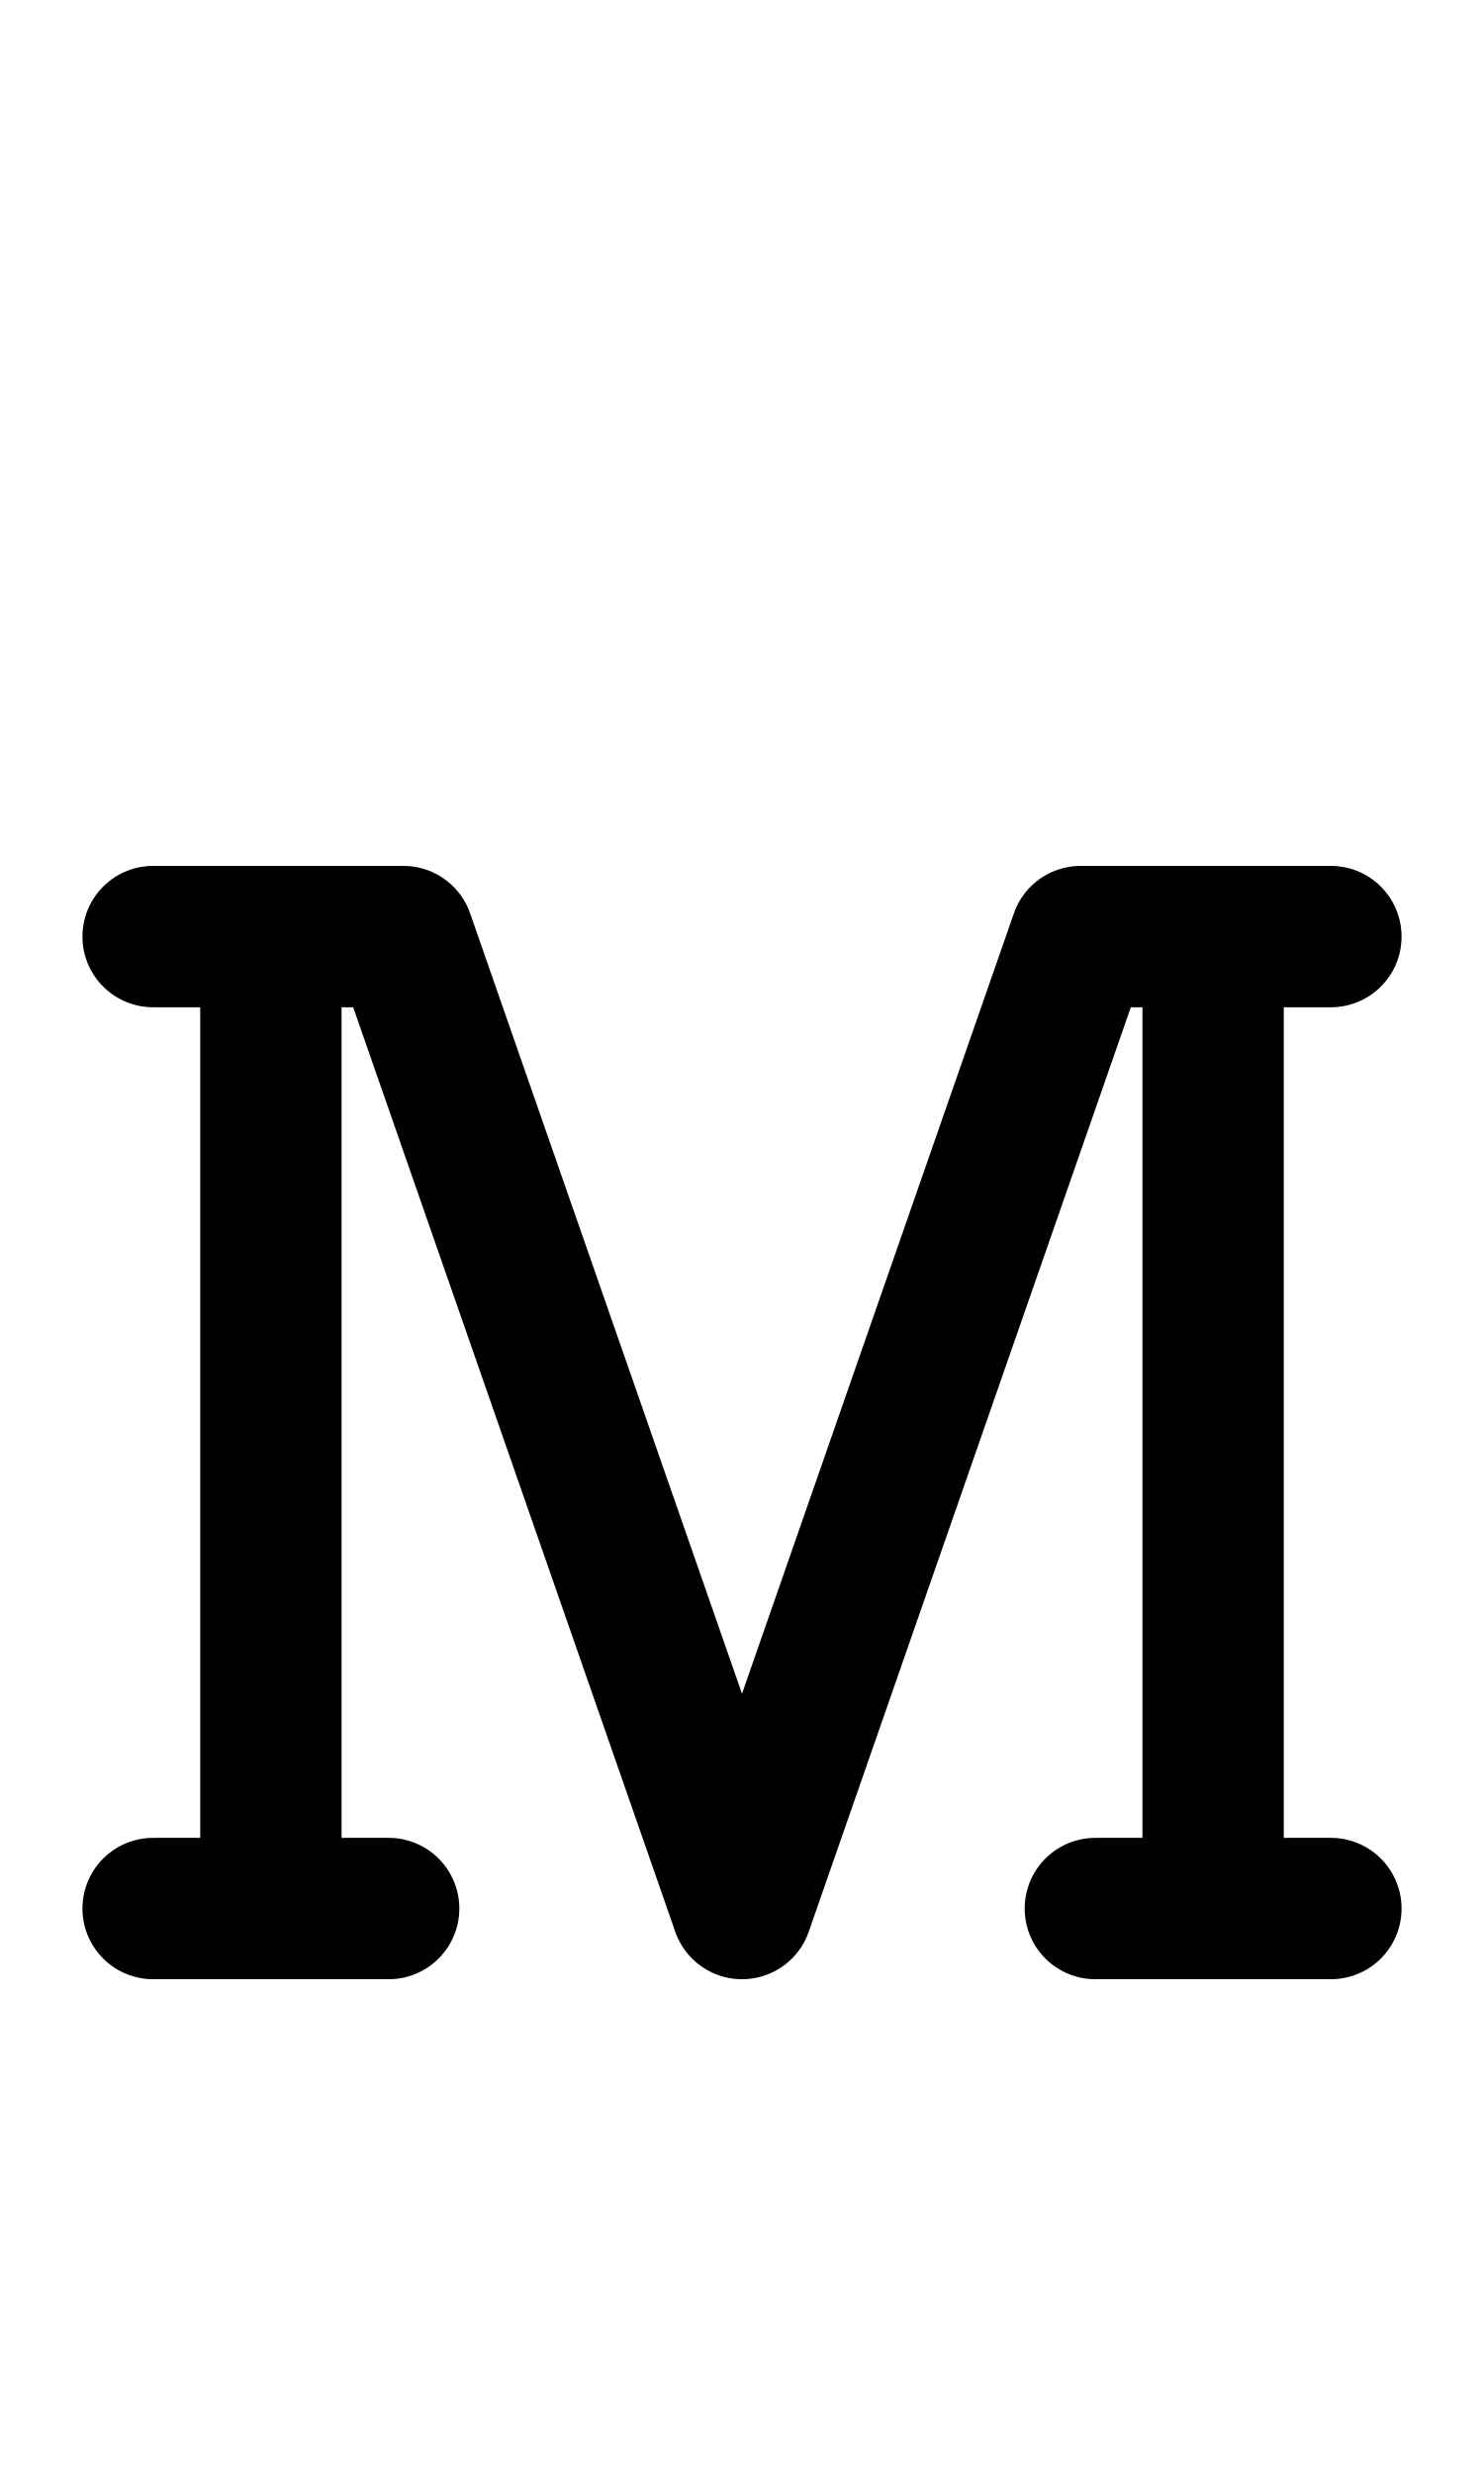
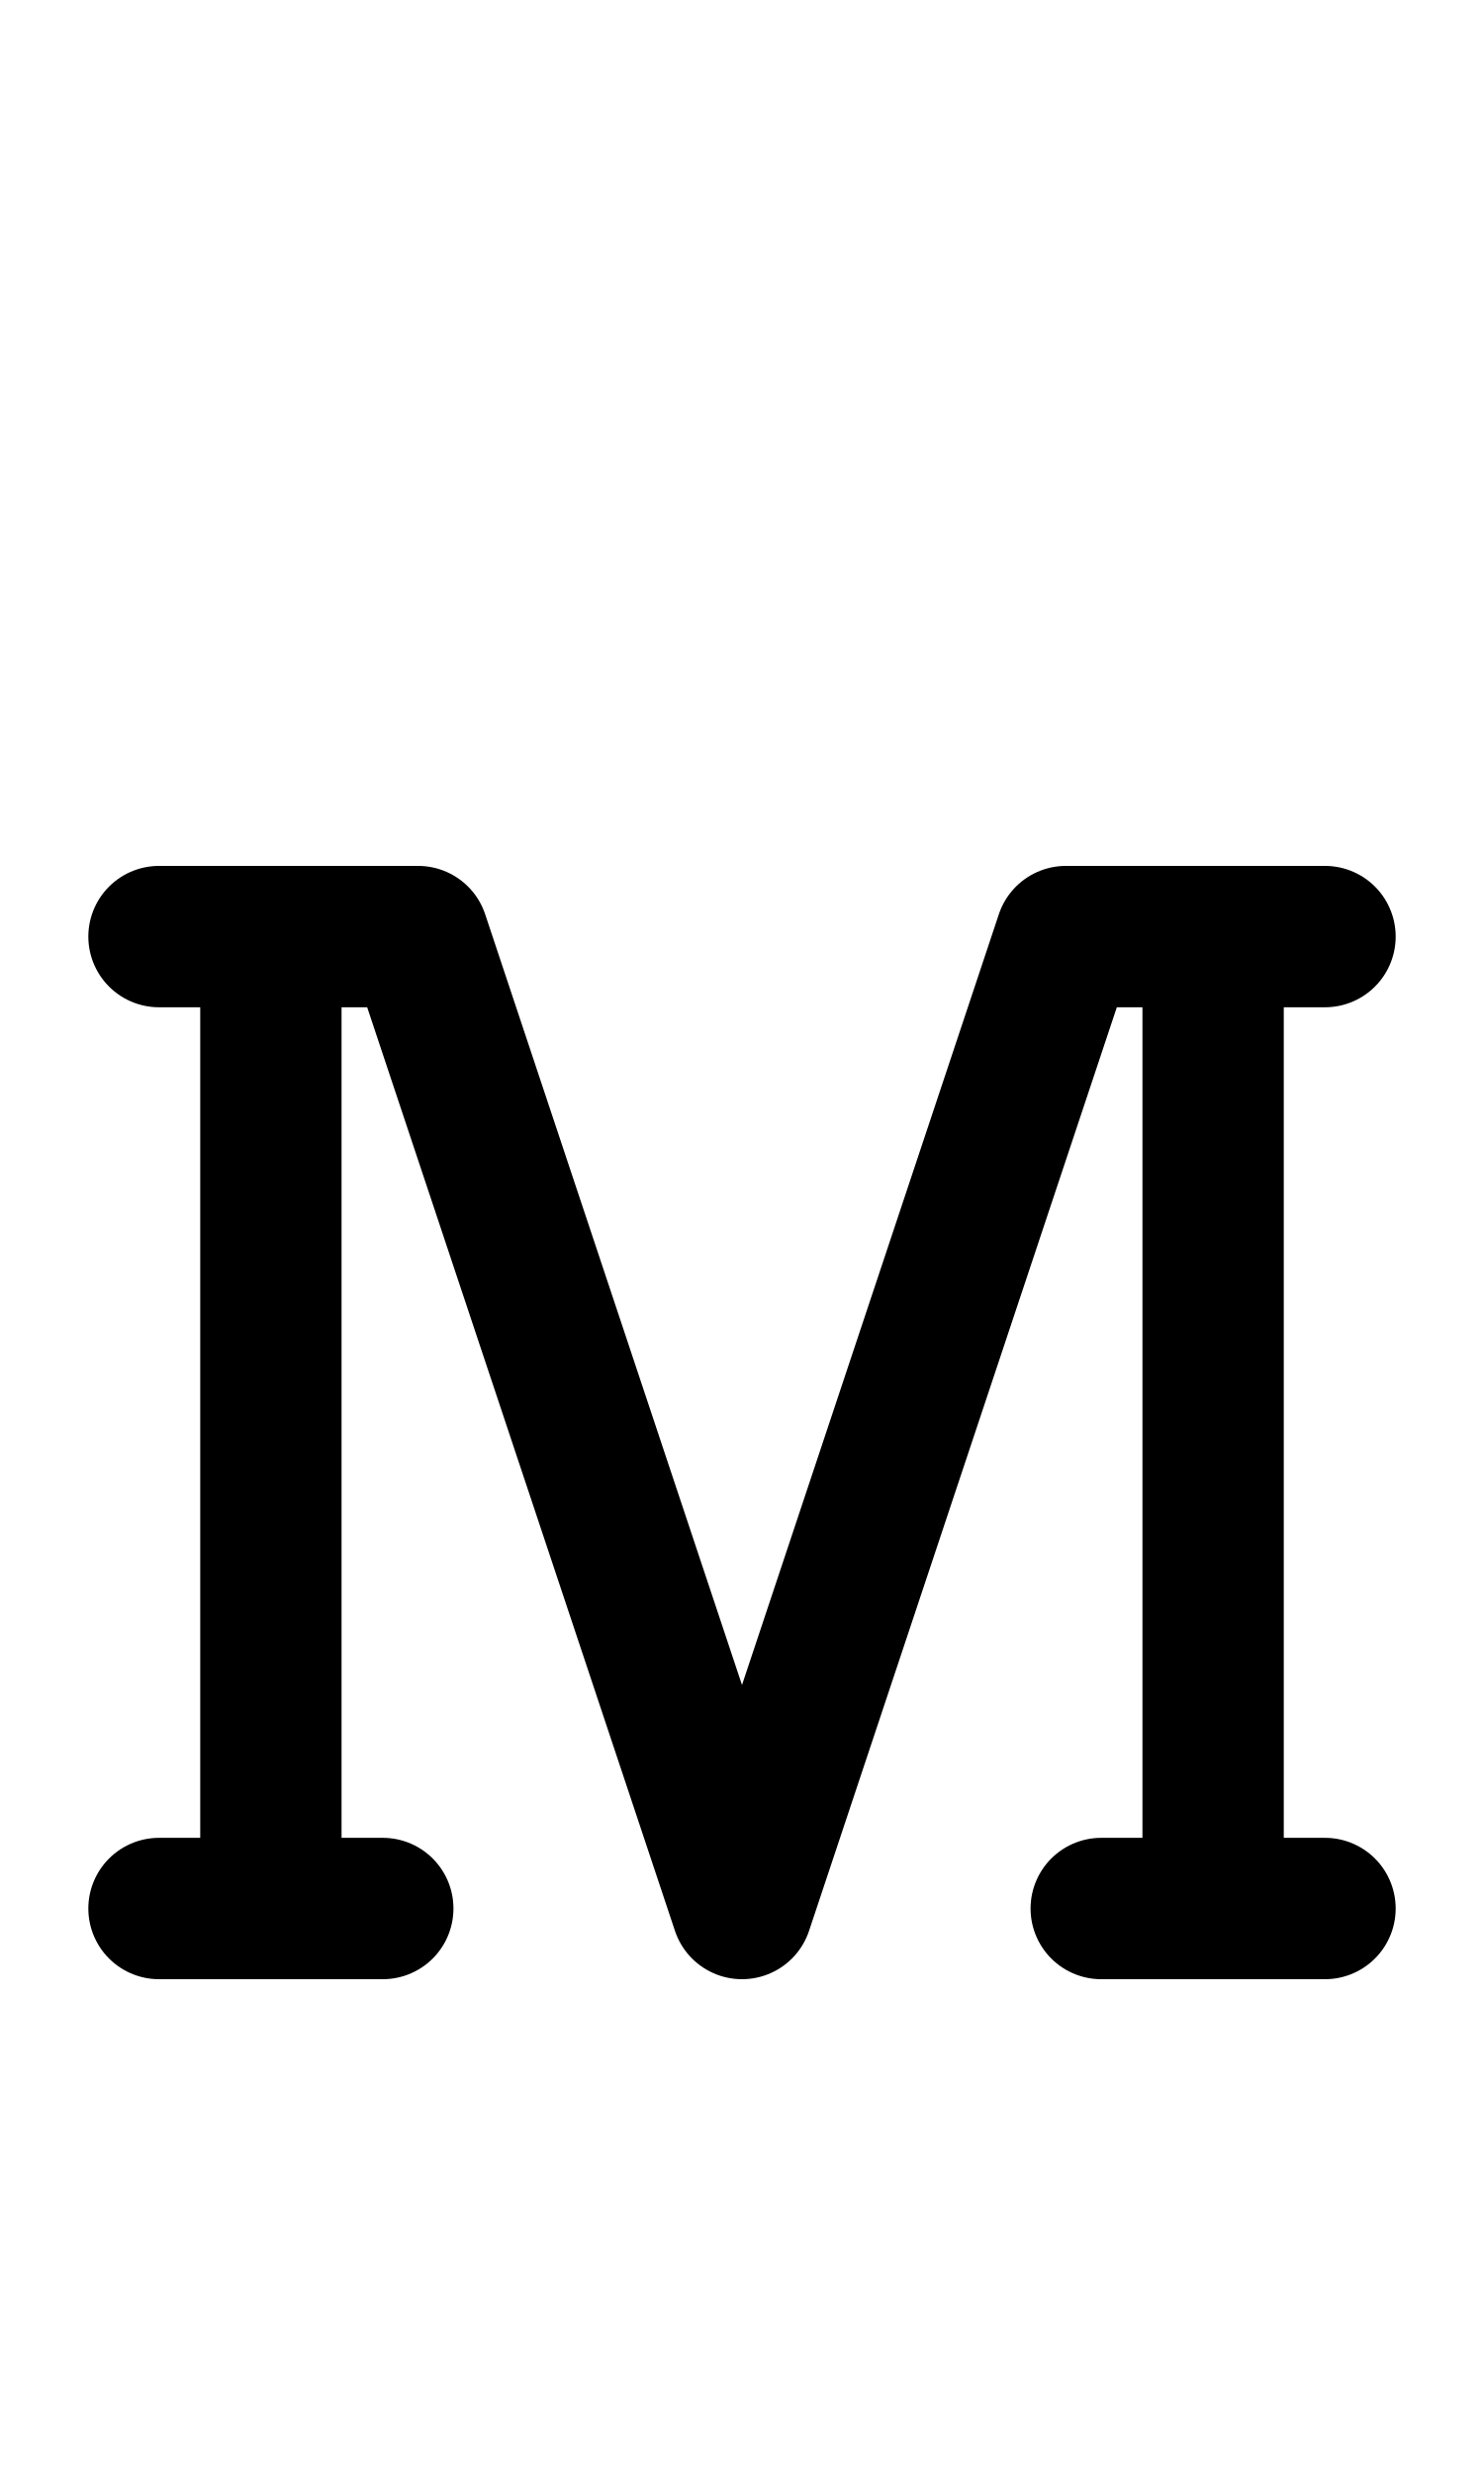
<svg xmlns="http://www.w3.org/2000/svg" width="1008" height="1680" viewBox="0 0 63 105" version="1.1" id="svg5" xml:space="preserve">
  <defs id="defs2" />
  <g id="layer3" style="display:inline;opacity:0.5;stroke-width:3.6;stroke-dasharray:none" transform="matrix(0.8333333,0,0,0.8333333,-157.9762,-173.0963)" />
  <g id="layer2" style="display:inline" />
  <g id="layer1" style="display:inline">
-     <path style="display:inline;fill:none;stroke:#000000;stroke-width:6;stroke-linecap:round;stroke-linejoin:round;stroke-dasharray:none" d="M 51.5,80.915 V 39.836" id="path98" />
-     <path style="display:inline;fill:none;stroke:#000000;stroke-width:6;stroke-linecap:round;stroke-linejoin:round;stroke-dasharray:none" d="M 11.5,80.915 V 39.836" id="path99" />
-     <path style="display:inline;fill:none;stroke:#000000;stroke-width:6;stroke-linecap:round;stroke-linejoin:round;stroke-dasharray:none" d="m 6.5,81.001 h 10" id="path100" />
-     <path style="display:inline;fill:none;stroke:#000000;stroke-width:6;stroke-linecap:round;stroke-linejoin:round;stroke-dasharray:none" d="m 46.5,81.001 h 10" id="path101" />
-     <path style="display:inline;fill:none;stroke:#000000;stroke-width:6;stroke-linecap:round;stroke-linejoin:round;stroke-dasharray:none" d="M 6.5,39.75 H 17.125 L 31.5,81.001 45.875,39.75 H 56.5" id="path102" />
+     <path style="display:inline;fill:none;stroke:#000000;stroke-width:6;stroke-linecap:round;stroke-linejoin:round;stroke-dasharray:none" d="M 51.5,80.914 V 39.836" id="path98" />
+     <path style="display:inline;fill:none;stroke:#000000;stroke-width:6;stroke-linecap:round;stroke-linejoin:round;stroke-dasharray:none" d="M 11.5,80.914 V 39.836" id="path99" />
+     <path style="display:inline;fill:none;stroke:#000000;stroke-width:6;stroke-linecap:round;stroke-linejoin:round;stroke-dasharray:none" d="m 6.75,81 h 9.5" id="path100" />
+     <path style="display:inline;fill:none;stroke:#000000;stroke-width:6;stroke-linecap:round;stroke-linejoin:round;stroke-dasharray:none" d="m 46.75,81 h 9.5" id="path101" />
+     <path style="display:inline;fill:none;stroke:#000000;stroke-width:6;stroke-linecap:round;stroke-linejoin:round;stroke-dasharray:none" d="m 6.75,39.75 h 11 L 31.5,81 45.25,39.75 h 11" id="path102" />
  </g>
</svg>
